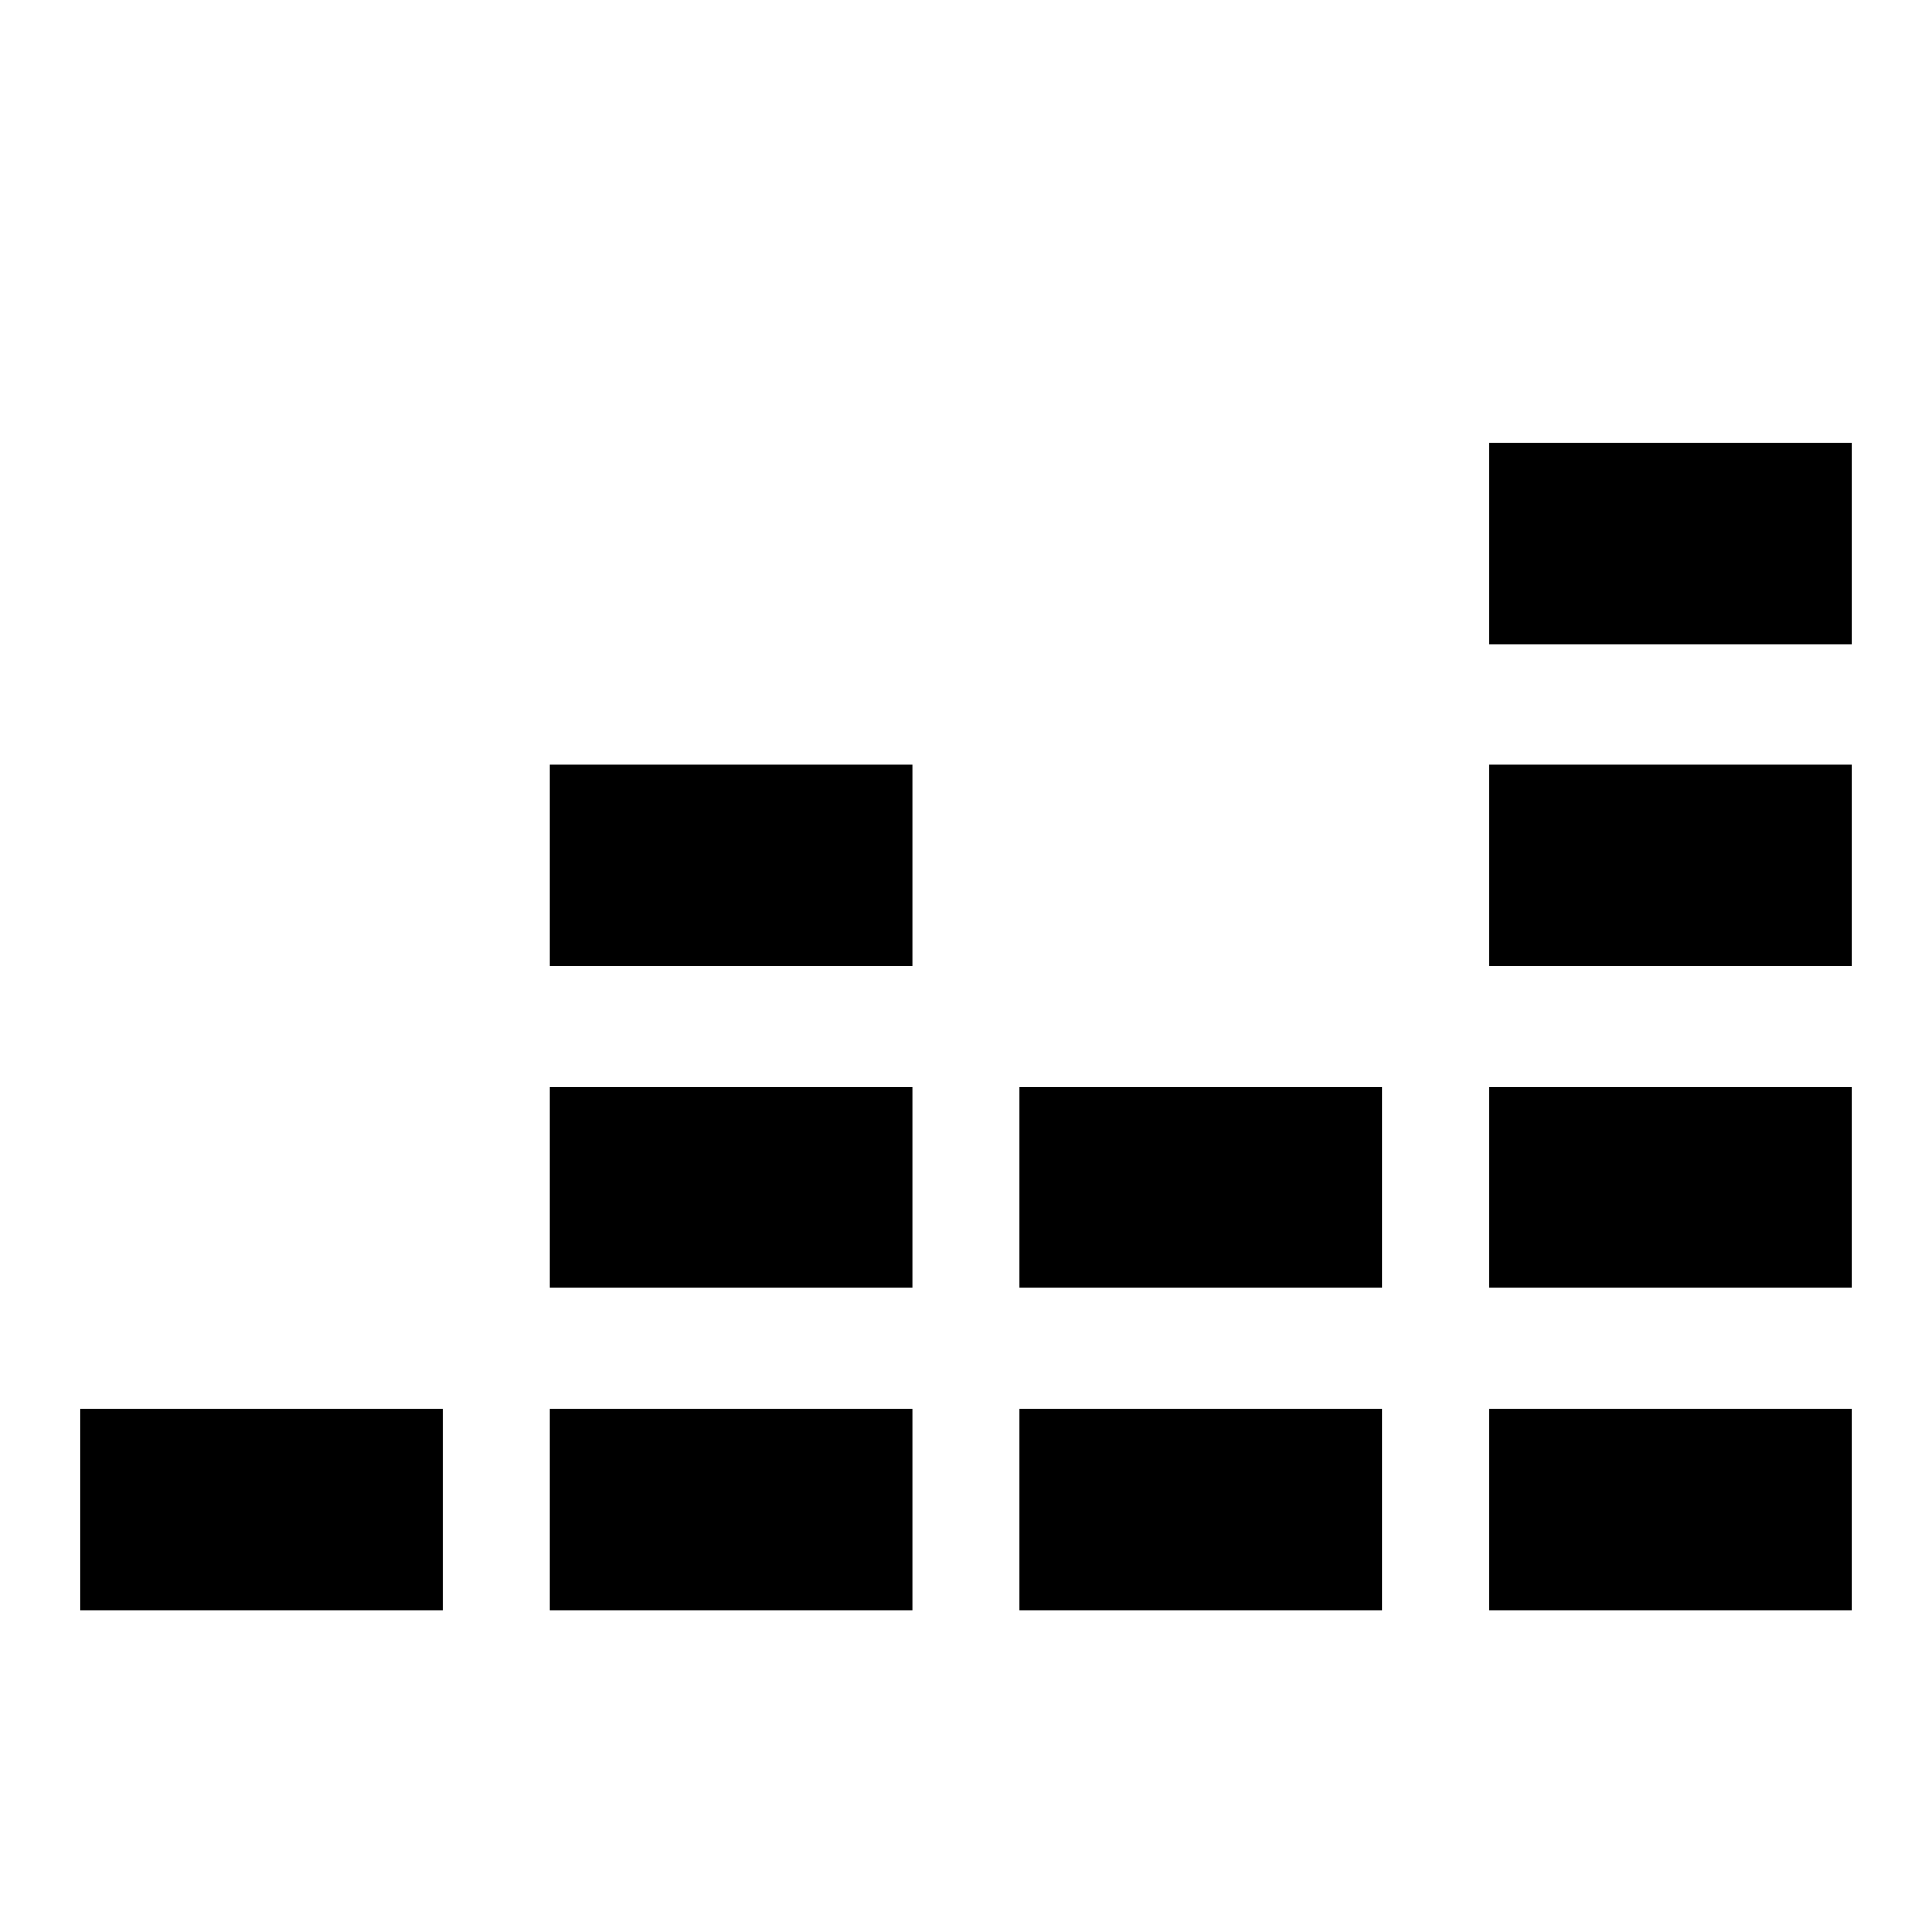
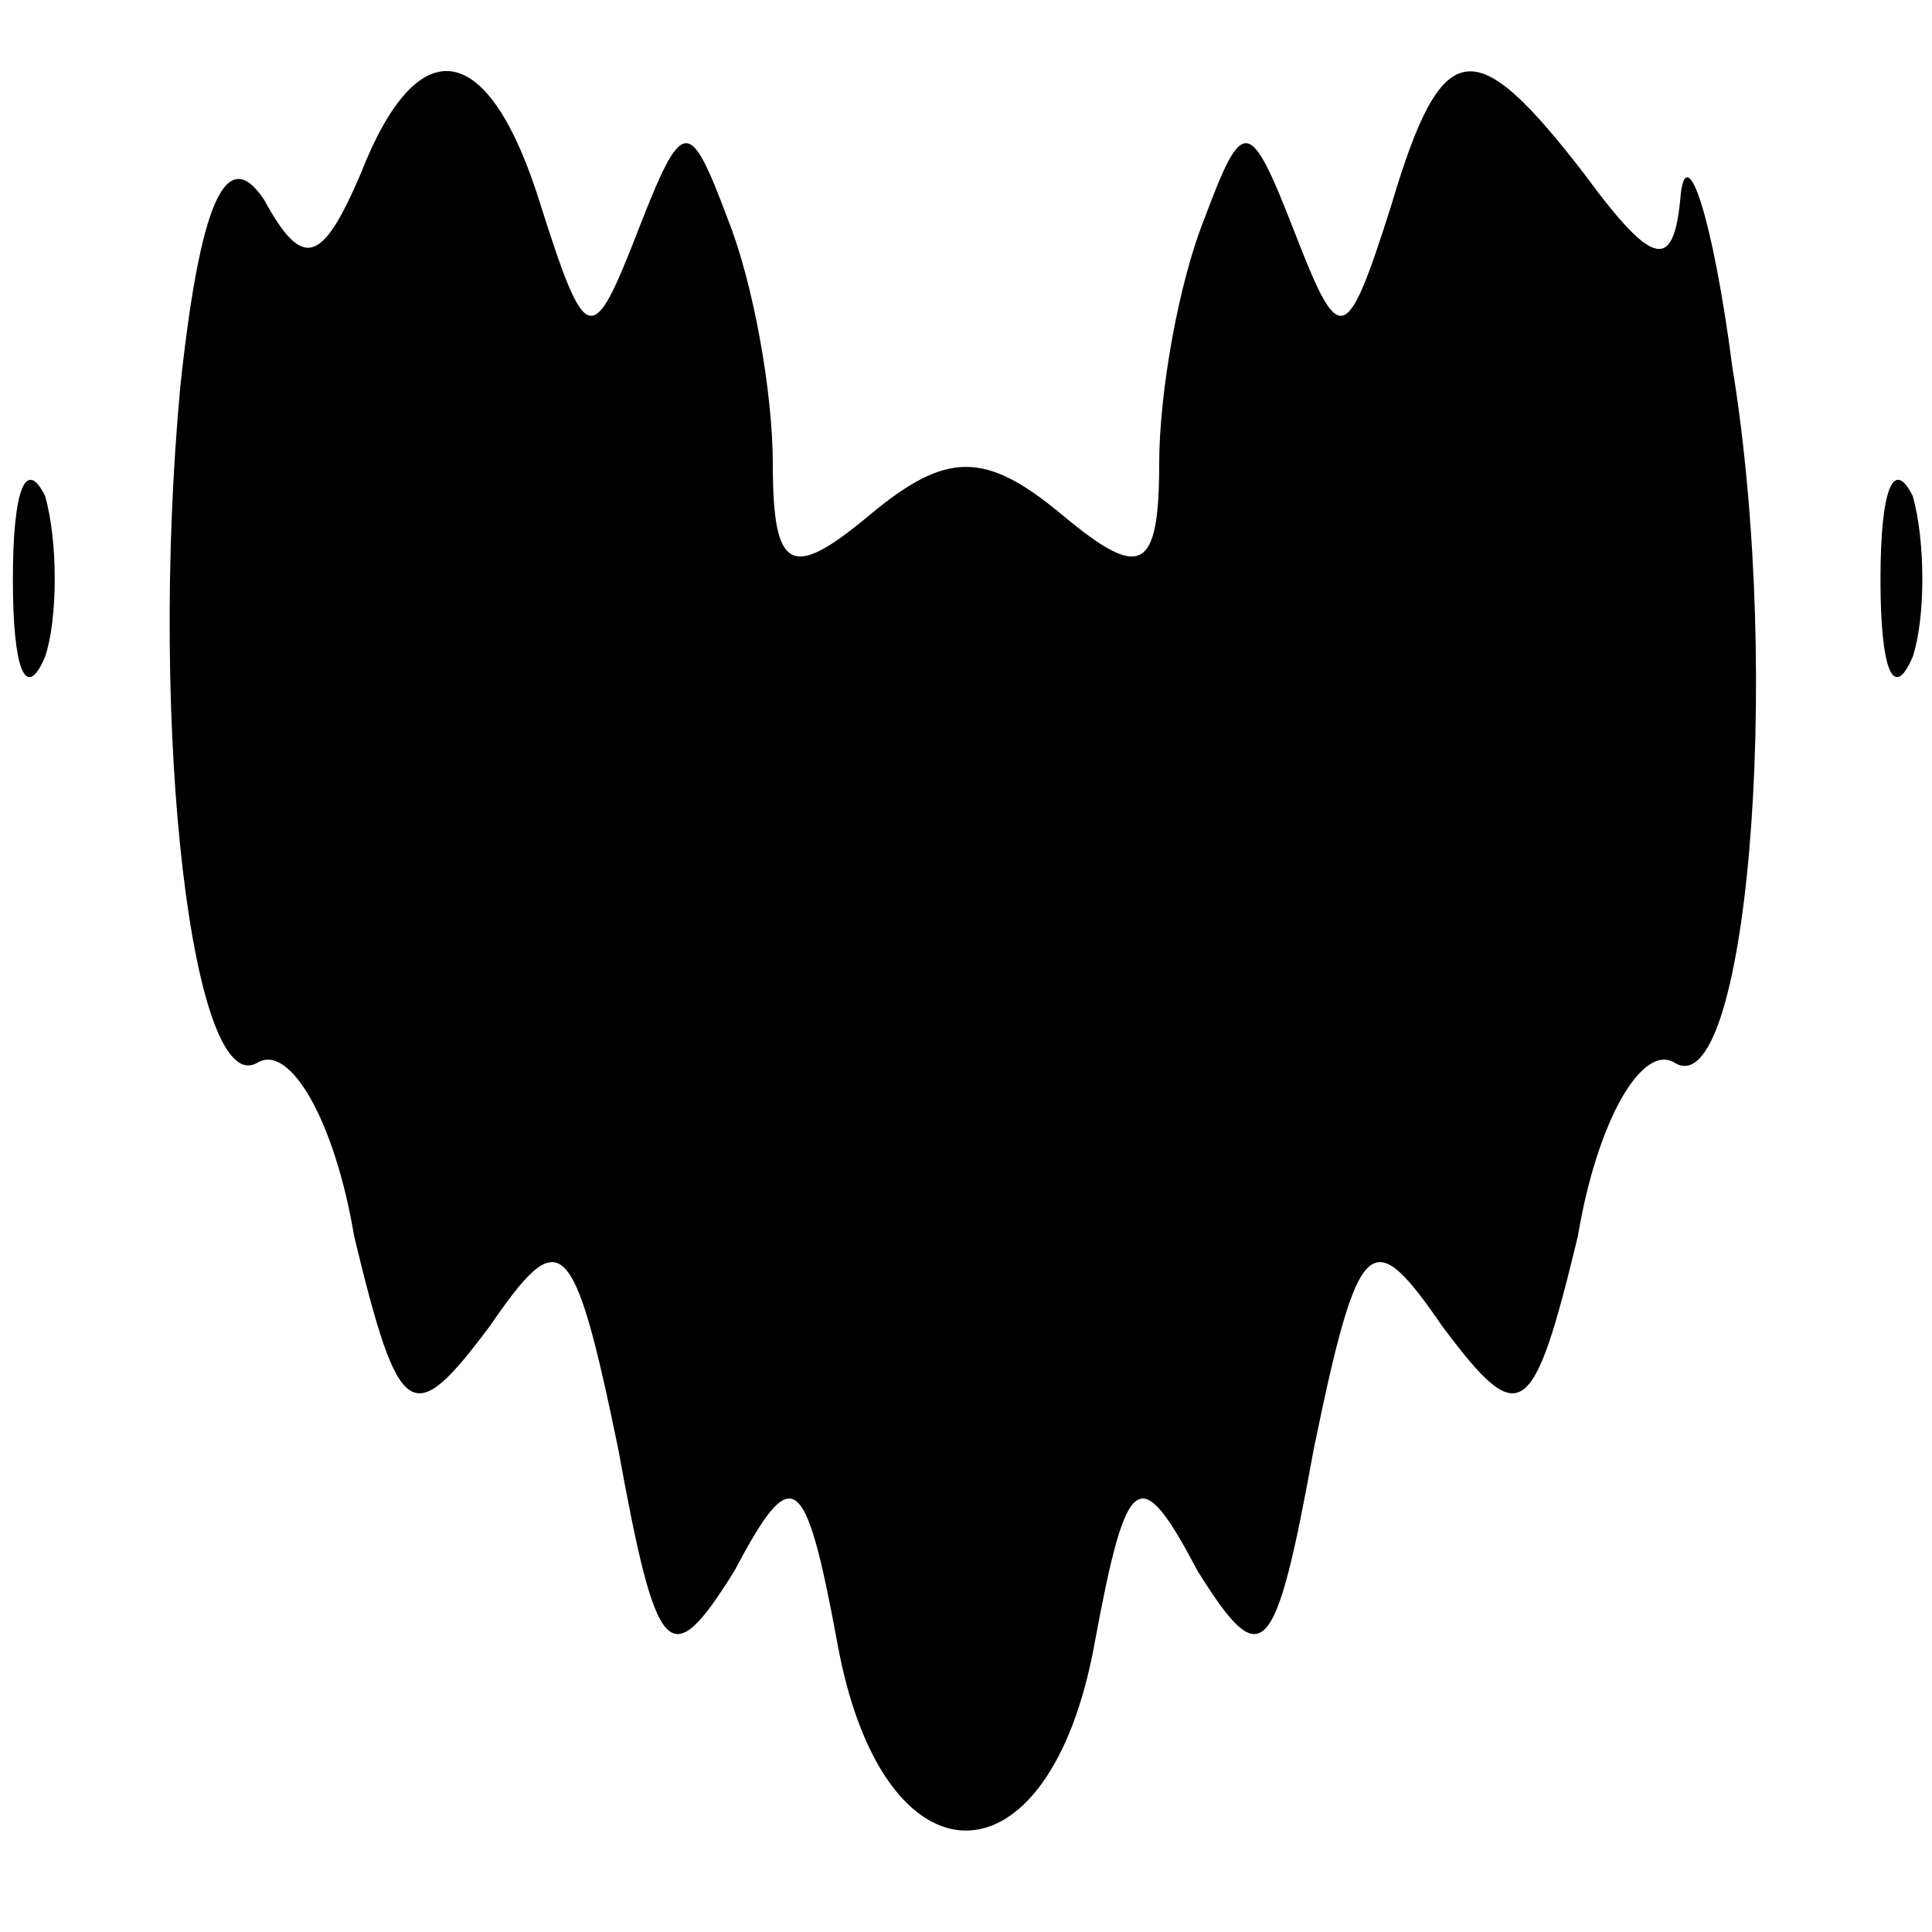
- <svg xmlns="http://www.w3.org/2000/svg" fill="none" viewBox="0 0 30 30" id="Deezer-Logo--Streamline-Logos" height="30" width="30">
-   <path fill="#000000" fill-rule="evenodd" d="M23.125 10V6.875H28.75V10h-5.625ZM8.541 15V11.875h5.625V15h-5.625Zm0 1.875V20h5.625v-3.125h-5.625ZM1.25 25v-3.125h5.625V25H1.25Zm7.291 0v-3.125h5.625V25h-5.625Zm7.291 -3.125V25h5.625v-3.125h-5.625ZM23.125 25v-3.125H28.75V25h-5.625Zm0 -8.125V20H28.75v-3.125h-5.625ZM15.832 20v-3.125h5.625V20h-5.625ZM23.125 11.875V15H28.75V11.875h-5.625Z" clip-rule="evenodd" stroke-width="1.25" />
+ <svg xmlns="http://www.w3.org/2000/svg" version="1.0" width="30pt" height="30pt" viewBox="0 0 30 30" preserveAspectRatio="xMidYMid meet">
+   <g transform="translate(0,30) scale(0.1,-0.1)" fill="#000000" stroke="none">
+     <path d="M56 273 c-6 -14 -9 -15 -15 -4 -6 9 -10 -1 -13 -29 -5 -54 2 -111 12 -105 5 3 12 -9 15 -27 7 -29 9 -30 21 -14 11 16 13 15 20 -19 6 -33 8 -35 18 -19 9 17 11 16 16 -11 7 -39 33 -39 40 0 5 27 7 28 16 11 10 -16 12 -14 18 19 7 34 9 35 20 19 12 -16 14 -15 21 14 3 18 10 30 15 27 11 -7 17 59 9 108 -3 23 -7 35 -8 27 -1 -12 -4 -12 -15 3 -17 22 -22 22 -30 -5 -7 -22 -8 -22 -15 -4 -7 18 -8 18 -14 2 -4 -10 -7 -27 -7 -38 0 -17 -3 -18 -15 -8 -12 10 -18 10 -30 0 -12 -10 -15 -9 -15 8 0 11 -3 28 -7 38 -6 16 -7 16 -14 -2 -7 -18 -8 -18 -15 4 -8 26 -19 28 -28 5z" />
+     <path d="M2 210 c0 -14 2 -19 5 -12 2 6 2 18 0 25 -3 6 -5 1 -5 -13z" />
+     <path d="M292 210 c0 -14 2 -19 5 -12 2 6 2 18 0 25 -3 6 -5 1 -5 -13z" />
+   </g>
</svg>
